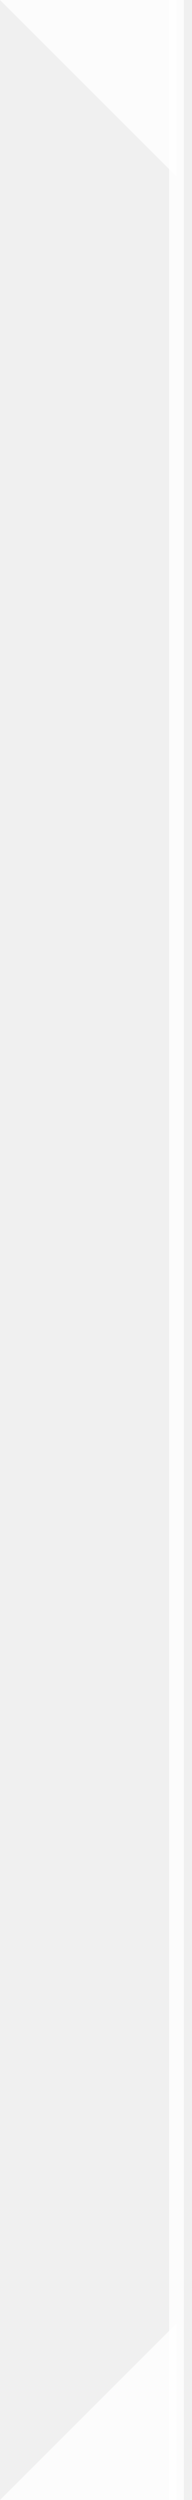
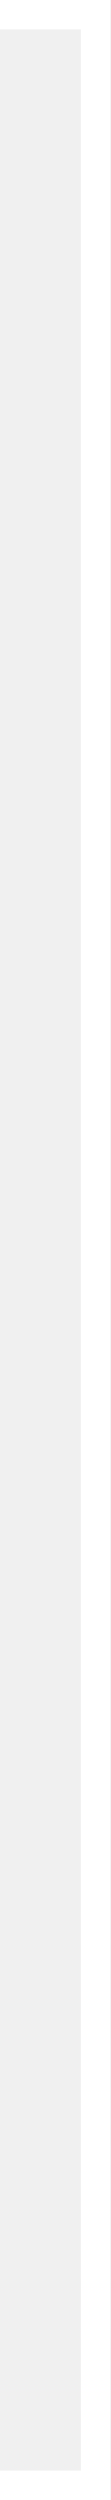
- <svg xmlns="http://www.w3.org/2000/svg" width="13.002" height="170" viewBox="0 0 13.002 170">
-   <g data-name="그룹 10420">
-     <path data-name="패스 1443" d="M0 0v12L12 0z" transform="rotate(180 6 85)" style="fill:#fff;opacity:0.8" />
-     <path data-name="패스 1444" d="M0 0v12L12 0z" transform="rotate(90 6 6)" style="fill:#fff;opacity:0.8" />
-     <path data-name="선 24" transform="rotate(180 6.001 85)" style="fill:none;stroke:#fff;opacity:0.8;stroke-width:1px" d="M0 0v170" />
+ <svg xmlns="http://www.w3.org/2000/svg" width="7.5" height="170" viewBox="0 0 7.5 170">
+   <g data-name="그룹 11289">
+     <path data-name="선 24" transform="rotate(180 3.25 85)" style="fill:none;stroke:#fff;stroke-width:2px" d="M0 0v170" />
+     <path data-name="사각형 2505" transform="rotate(-90 1 1)" style="fill:#fff" d="M0 0h2v6H0z" />
+     <path data-name="사각형 2506" transform="rotate(-90 85 85)" style="fill:#fff" d="M0 0h2v6H0z" />
  </g>
</svg>
